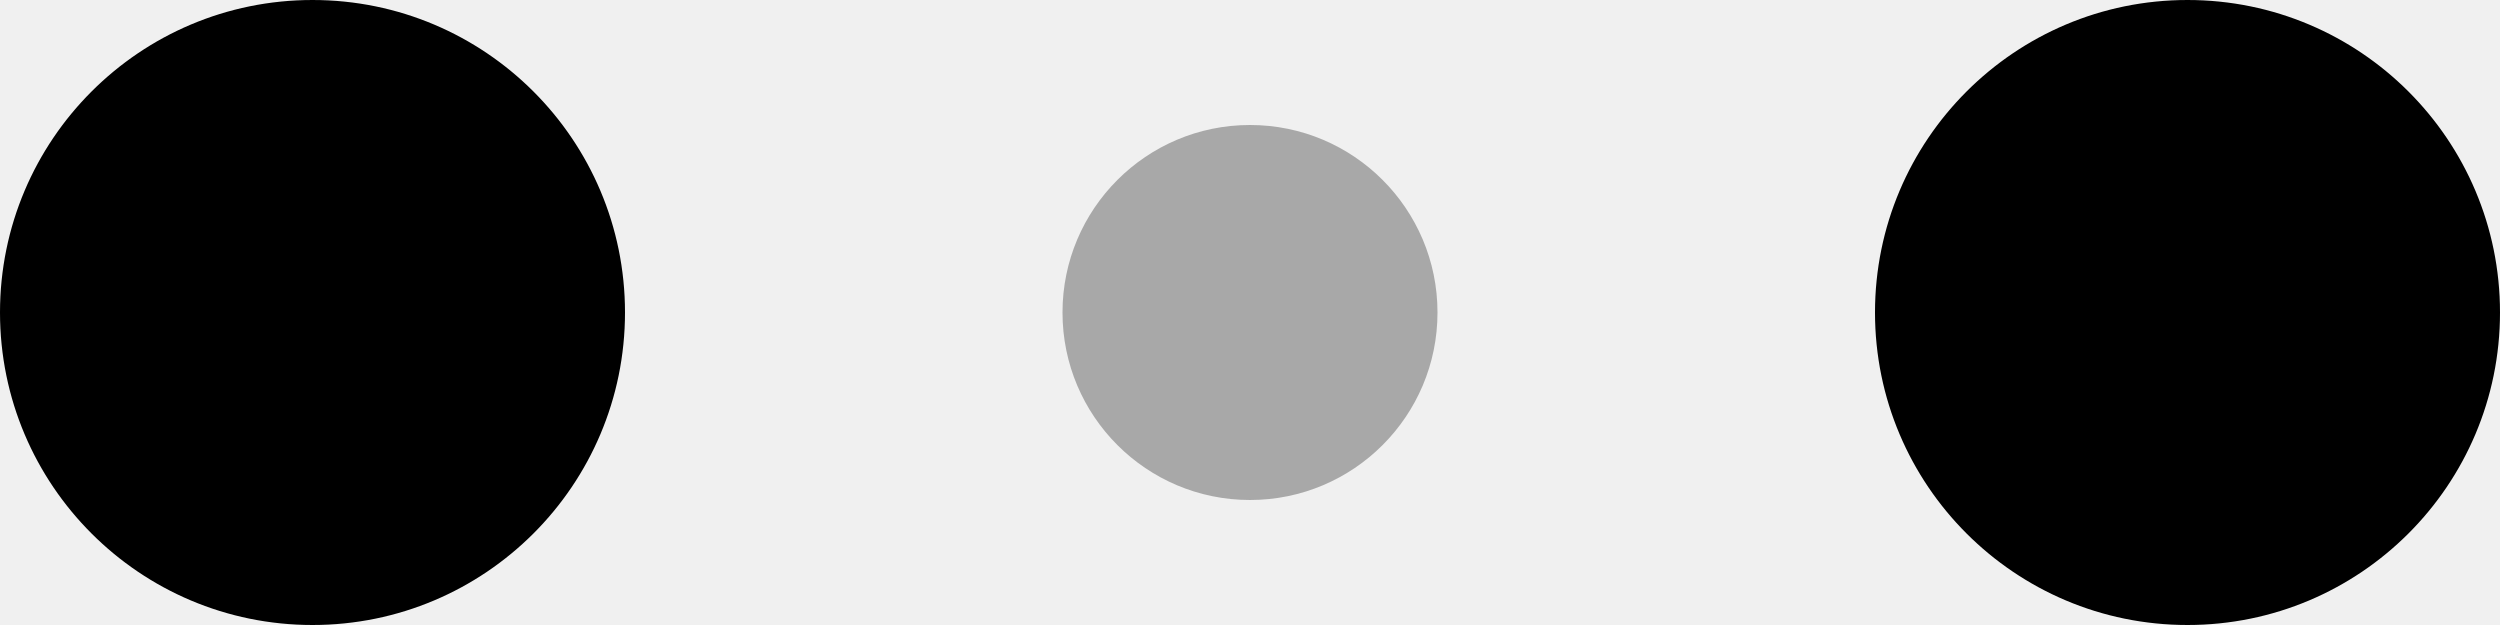
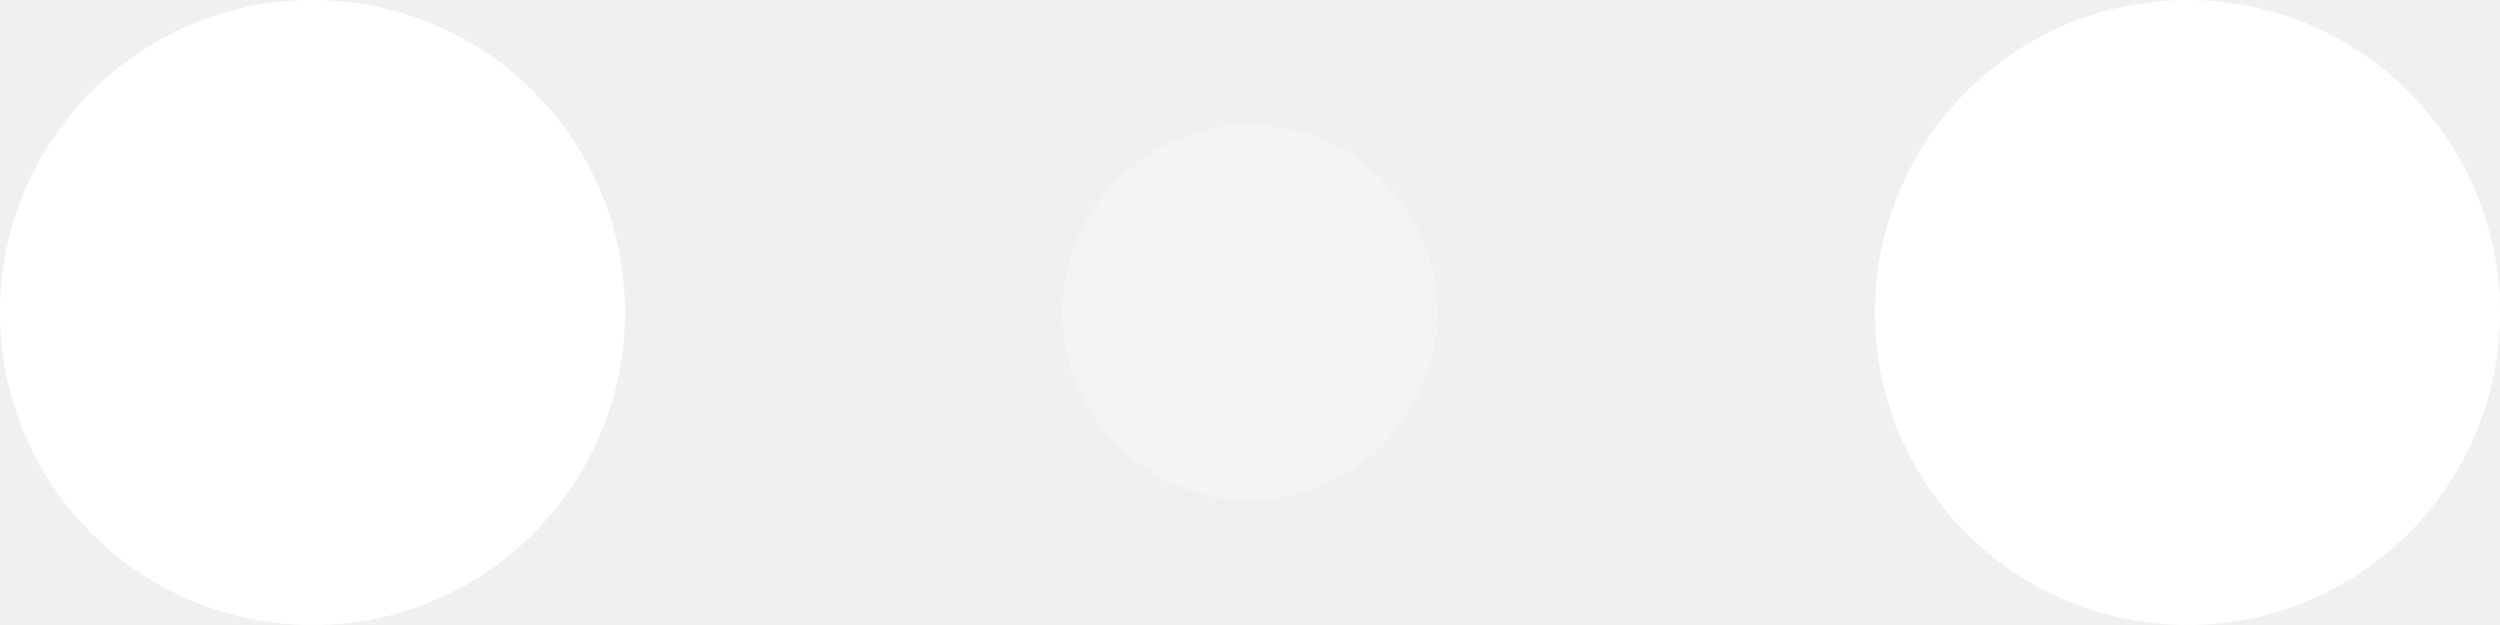
- <svg xmlns="http://www.w3.org/2000/svg" width="120" height="30" viewBox="0 0 120 30" fill="#000">
+ <svg xmlns="http://www.w3.org/2000/svg" width="120" height="30" viewBox="0 0 120 30" fill="#fff">
  <circle cx="15" cy="15" r="15">
    <animate attributeName="r" from="15" to="15" begin="0s" dur="0.8s" values="15;9;15" calcMode="linear" repeatCount="indefinite" />
    <animate attributeName="fill-opacity" from="1" to="1" begin="0s" dur="0.8s" values="1;.5;1" calcMode="linear" repeatCount="indefinite" />
  </circle>
  <circle cx="60" cy="15" r="9" fill-opacity="0.3">
    <animate attributeName="r" from="9" to="9" begin="0s" dur="0.8s" values="9;15;9" calcMode="linear" repeatCount="indefinite" />
    <animate attributeName="fill-opacity" from="0.5" to="0.5" begin="0s" dur="0.8s" values=".5;1;.5" calcMode="linear" repeatCount="indefinite" />
  </circle>
  <circle cx="105" cy="15" r="15">
    <animate attributeName="r" from="15" to="15" begin="0s" dur="0.8s" values="15;9;15" calcMode="linear" repeatCount="indefinite" />
    <animate attributeName="fill-opacity" from="1" to="1" begin="0s" dur="0.8s" values="1;.5;1" calcMode="linear" repeatCount="indefinite" />
  </circle>
</svg>
